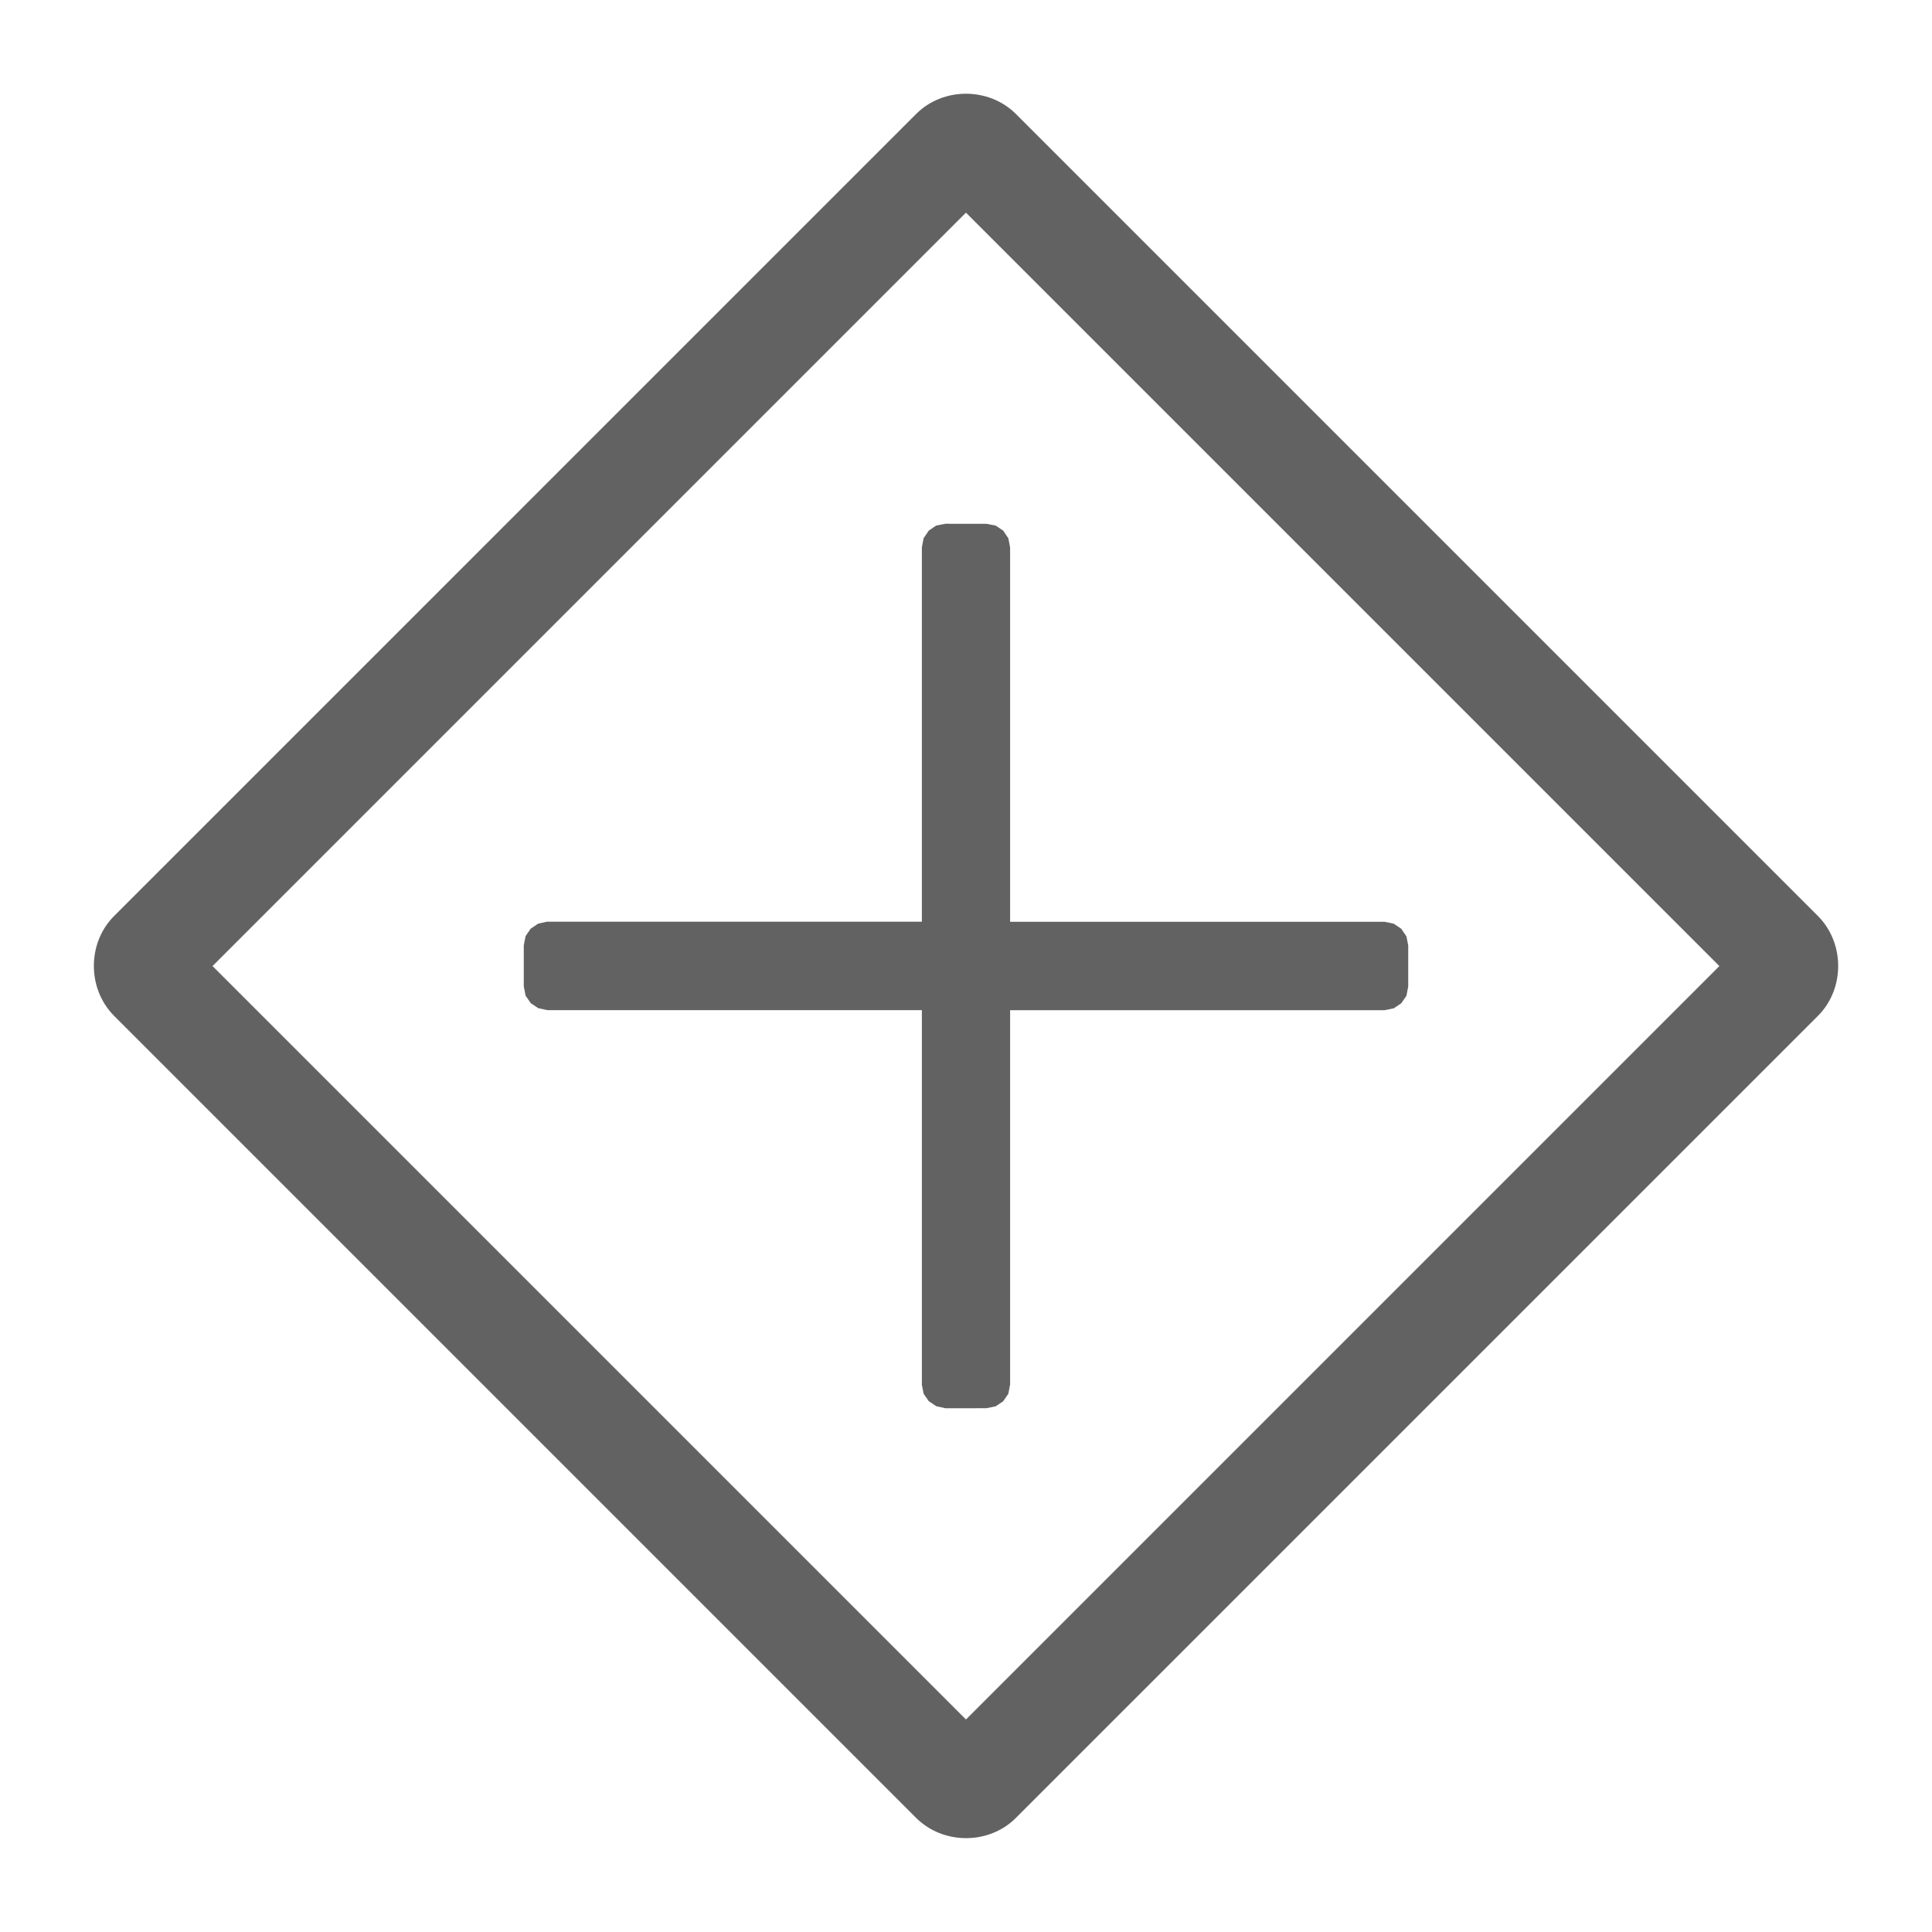
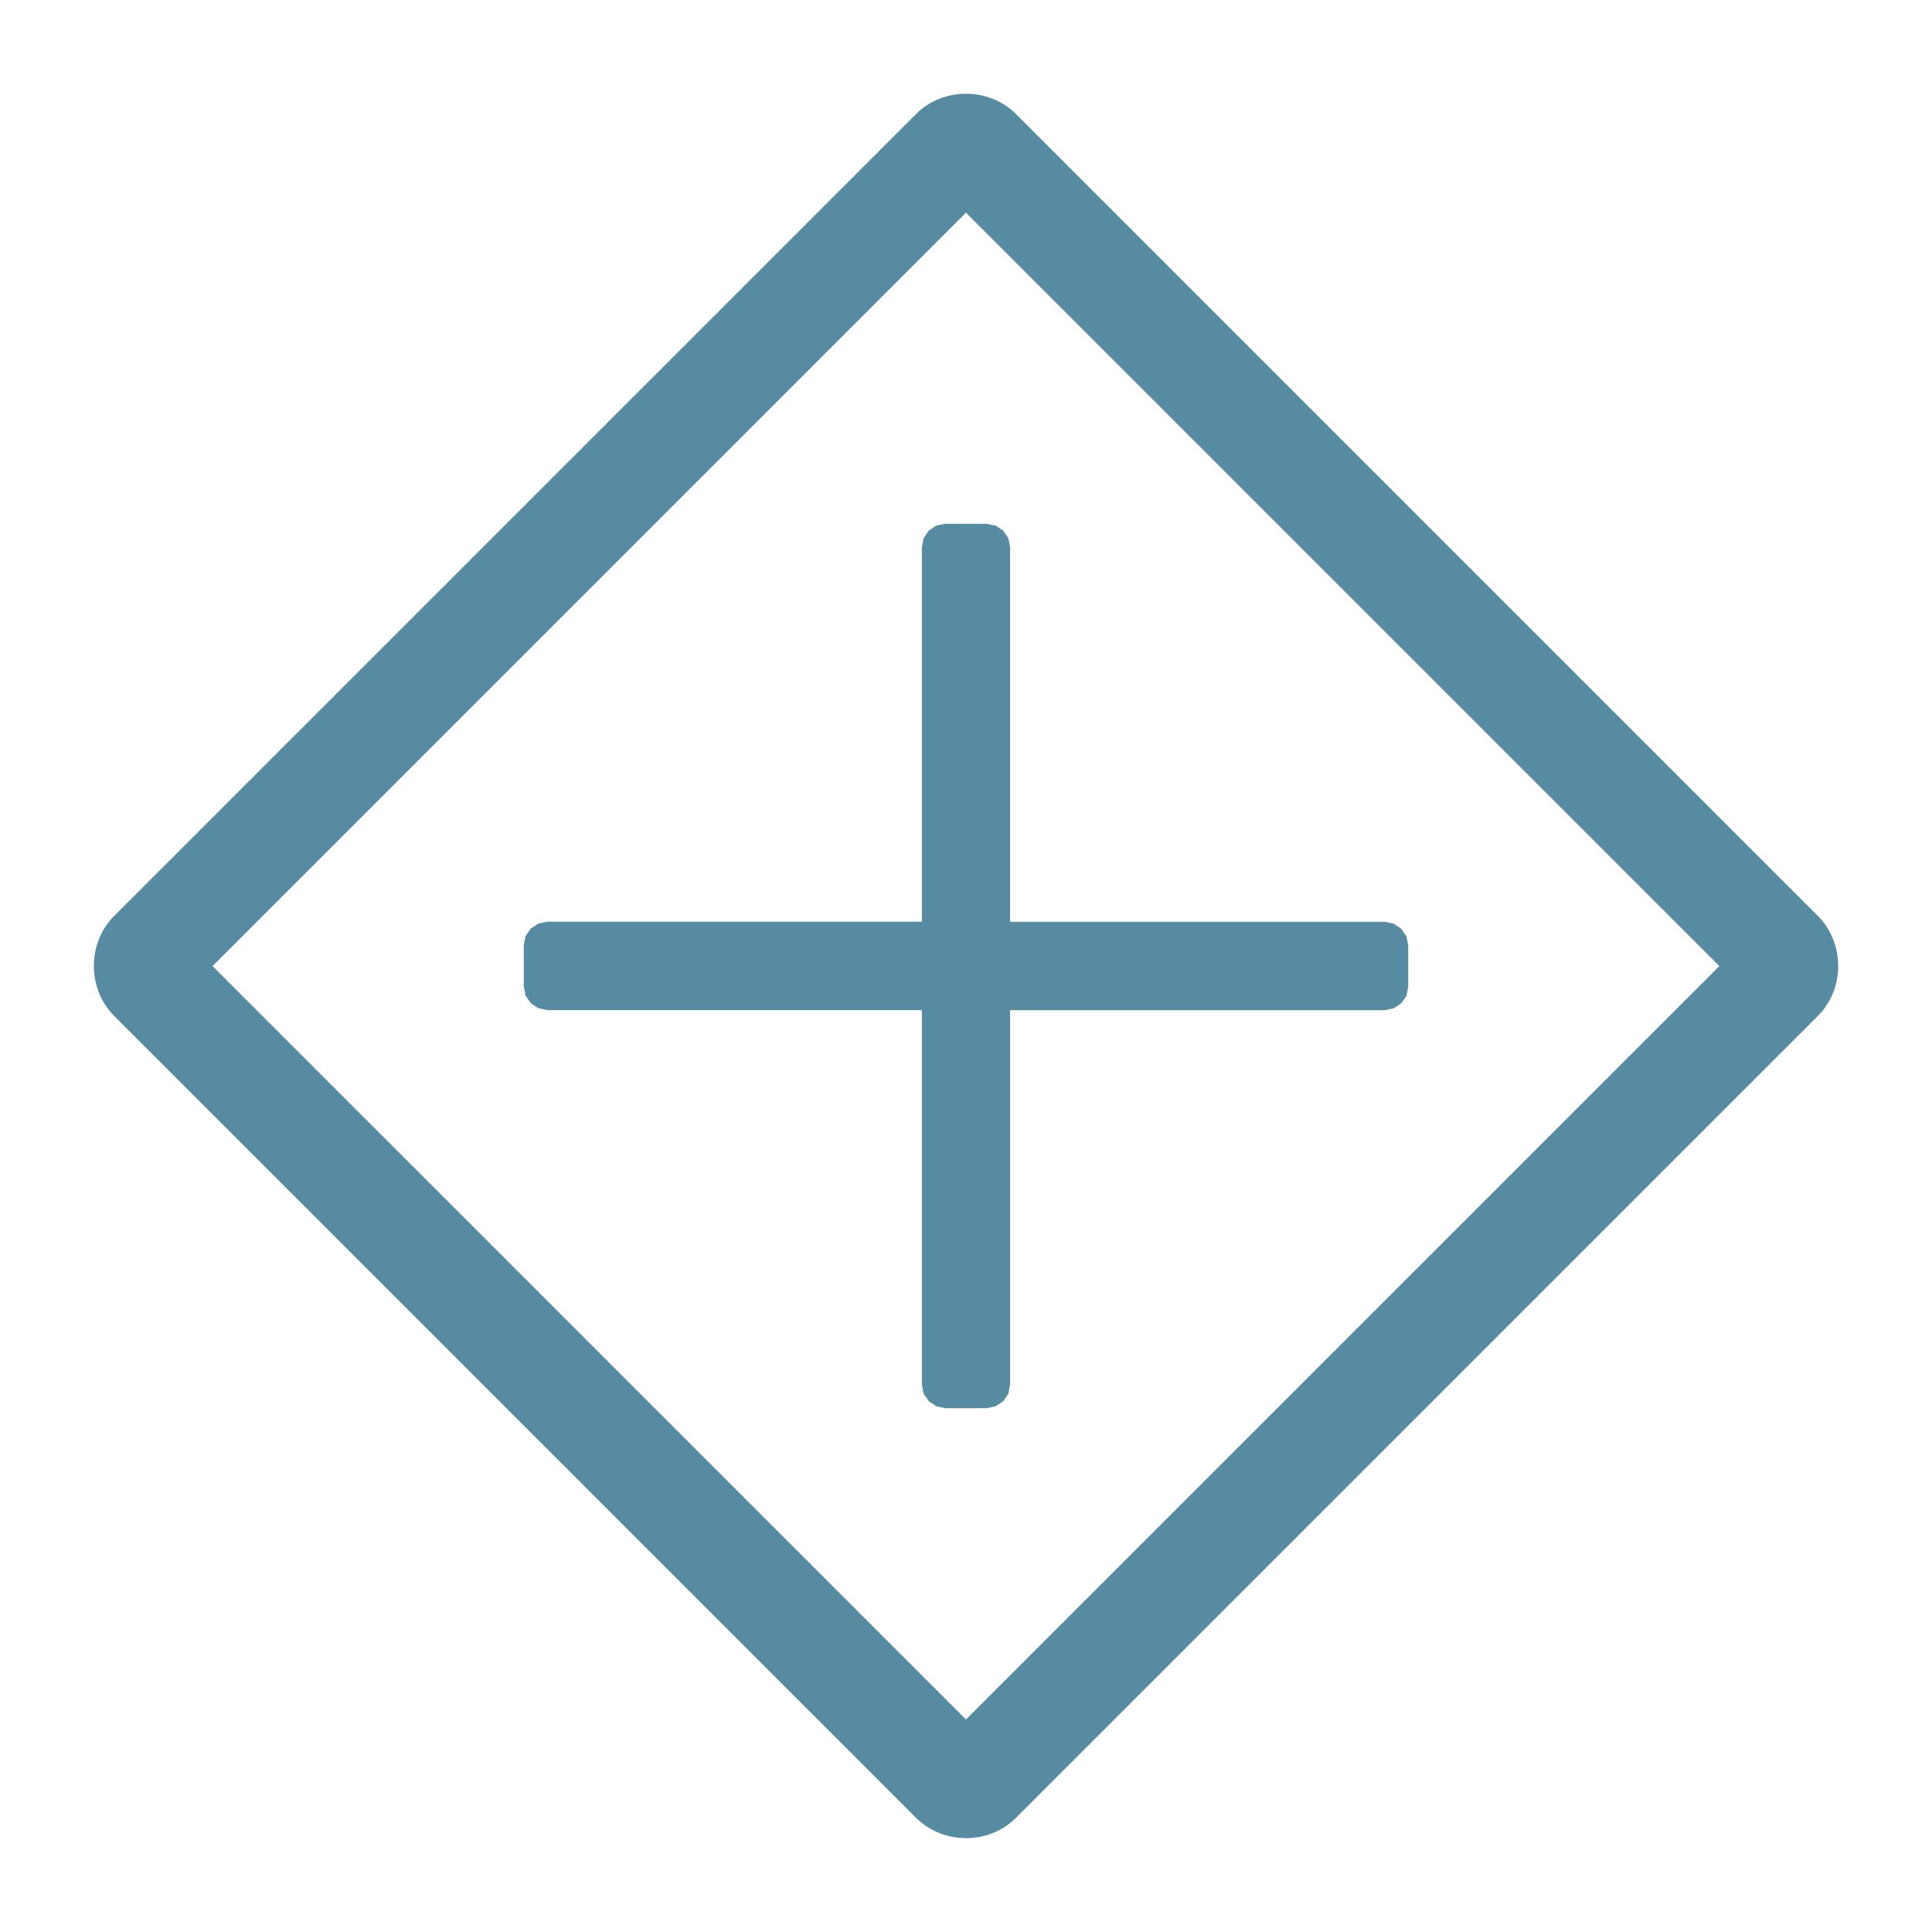
- <svg xmlns="http://www.w3.org/2000/svg" width="16" height="16" preserveAspectRatio="xMidYMid meet" viewBox="0 0 2048 2048" style="-ms-transform: rotate(360deg); -webkit-transform: rotate(360deg); transform: rotate(360deg);">
-   <path d="M1024.022 99.36c-19.324-.017-38.646 7.15-52.98 21.55L120.937 971.023c-28.67 28.668-28.537 77.295.132 105.963l849.971 849.965c28.67 28.678 77.294 28.804 105.963 0l850.106-850.1c28.669-28.667 28.536-77.296-.135-105.964L1077.002 120.91c-14.334-14.334-33.657-21.534-52.98-21.55zm-.065 126.045l798.66 798.666l-798.66 798.657l-798.66-798.657l798.66-798.666zm-21.803 329.82c0 .01-9.657 1.838-9.662 1.838c-.01 0-7.908 5.323-7.914 5.323c-.01.01-5.497 8.127-5.502 8.127c0 .01-1.86 9.675-1.863 9.675V977.04H580.188l-.067-.078c0 .01-9.618 2.129-9.623 2.129c-.01.01-7.907 5.322-7.912 5.322l.008-.098c-.01.01-5.497 8.127-5.502 8.127c-.01 0-1.861 9.676-1.865 9.676v43.47s1.848 9.783 1.914 9.85c0 .01 5.478 7.934 5.478 7.934c.01.01 7.957 5.322 7.96 5.322c.01.01 9.656 2.127 9.66 2.127h396.978v396.785l-.063-.058c0 .01 1.916 9.85 1.915 9.85c0 .01 5.476 7.933 5.476 7.933c.01.01 7.96 5.32 7.961 5.32c0 0 9.59 2.032 9.662 2.13l43.461-.01c.011 0 9.846-2.032 9.852-2.032c0 0 7.908-5.32 7.914-5.32c.01-.01 5.47-7.936 5.476-7.936c0 0 1.887-9.82 1.89-9.82V1070.86h396.88c.011.01 9.847-2.031 9.851-2.031c.01 0 7.91-5.322 7.914-5.322c.01-.01 5.471-7.934 5.477-7.934c0 0 1.886-9.82 1.89-9.82v-43.461c0-.01-1.877-9.58-1.874-9.676c-.01-.01-5.45-8.127-5.518-8.127c-.01-.01-7.958-5.32-7.96-5.32c0 .01-9.82-2.13-9.825-2.033h-396.838V580.294c0-.01-1.878-9.577-1.875-9.674c-.01-.01-5.45-8.129-5.45-8.129c-.01-.01-7.956-5.32-7.958-5.32c-.01 0-9.848-1.936-9.852-1.936l-43.469-.01z" fill="#626262" />
+ <svg xmlns="http://www.w3.org/2000/svg" width="32" height="32" preserveAspectRatio="xMidYMid meet" viewBox="0 0 2048 2048" style="-ms-transform: rotate(360deg); -webkit-transform: rotate(360deg); transform: rotate(360deg);">
+   <path d="M1024.022 99.36c-19.324-.017-38.646 7.15-52.98 21.55L120.937 971.023c-28.67 28.668-28.537 77.295.132 105.963l849.971 849.965c28.67 28.678 77.294 28.804 105.963 0l850.106-850.1c28.669-28.667 28.536-77.296-.135-105.964L1077.002 120.91c-14.334-14.334-33.657-21.534-52.98-21.55zm-.065 126.045l798.66 798.666l-798.66 798.657l-798.66-798.657l798.66-798.666zm-21.803 329.82c0 .01-9.657 1.838-9.662 1.838c-.01 0-7.908 5.323-7.914 5.323c-.01.01-5.497 8.127-5.502 8.127c0 .01-1.86 9.675-1.863 9.675V977.04H580.188l-.067-.078c0 .01-9.618 2.129-9.623 2.129c-.01.01-7.907 5.322-7.912 5.322l.008-.098c-.01.01-5.497 8.127-5.502 8.127c-.01 0-1.861 9.676-1.865 9.676v43.47s1.848 9.783 1.914 9.85c0 .01 5.478 7.934 5.478 7.934c.01.01 7.957 5.322 7.96 5.322c.01.01 9.656 2.127 9.66 2.127h396.978v396.785l-.063-.058c0 .01 1.916 9.85 1.915 9.85c0 .01 5.476 7.933 5.476 7.933c.01.01 7.96 5.32 7.961 5.32c0 0 9.59 2.032 9.662 2.13l43.461-.01c.011 0 9.846-2.032 9.852-2.032c0 0 7.908-5.32 7.914-5.32c.01-.01 5.47-7.936 5.476-7.936c0 0 1.887-9.82 1.89-9.82V1070.86h396.88c.011.01 9.847-2.031 9.851-2.031c.01 0 7.91-5.322 7.914-5.322c.01-.01 5.471-7.934 5.477-7.934c0 0 1.886-9.82 1.89-9.82v-43.461c0-.01-1.877-9.58-1.874-9.676c-.01-.01-5.45-8.127-5.518-8.127c-.01-.01-7.958-5.32-7.96-5.32c0 .01-9.82-2.13-9.825-2.033h-396.838V580.294c0-.01-1.878-9.577-1.875-9.674c-.01-.01-5.45-8.129-5.45-8.129c-.01-.01-7.956-5.32-7.958-5.32c-.01 0-9.848-1.936-9.852-1.936l-43.469-.01z" fill="#568ba2" />
  <rect x="0" y="0" width="2048" height="2048" fill="rgba(0, 0, 0, 0)" />
</svg>
